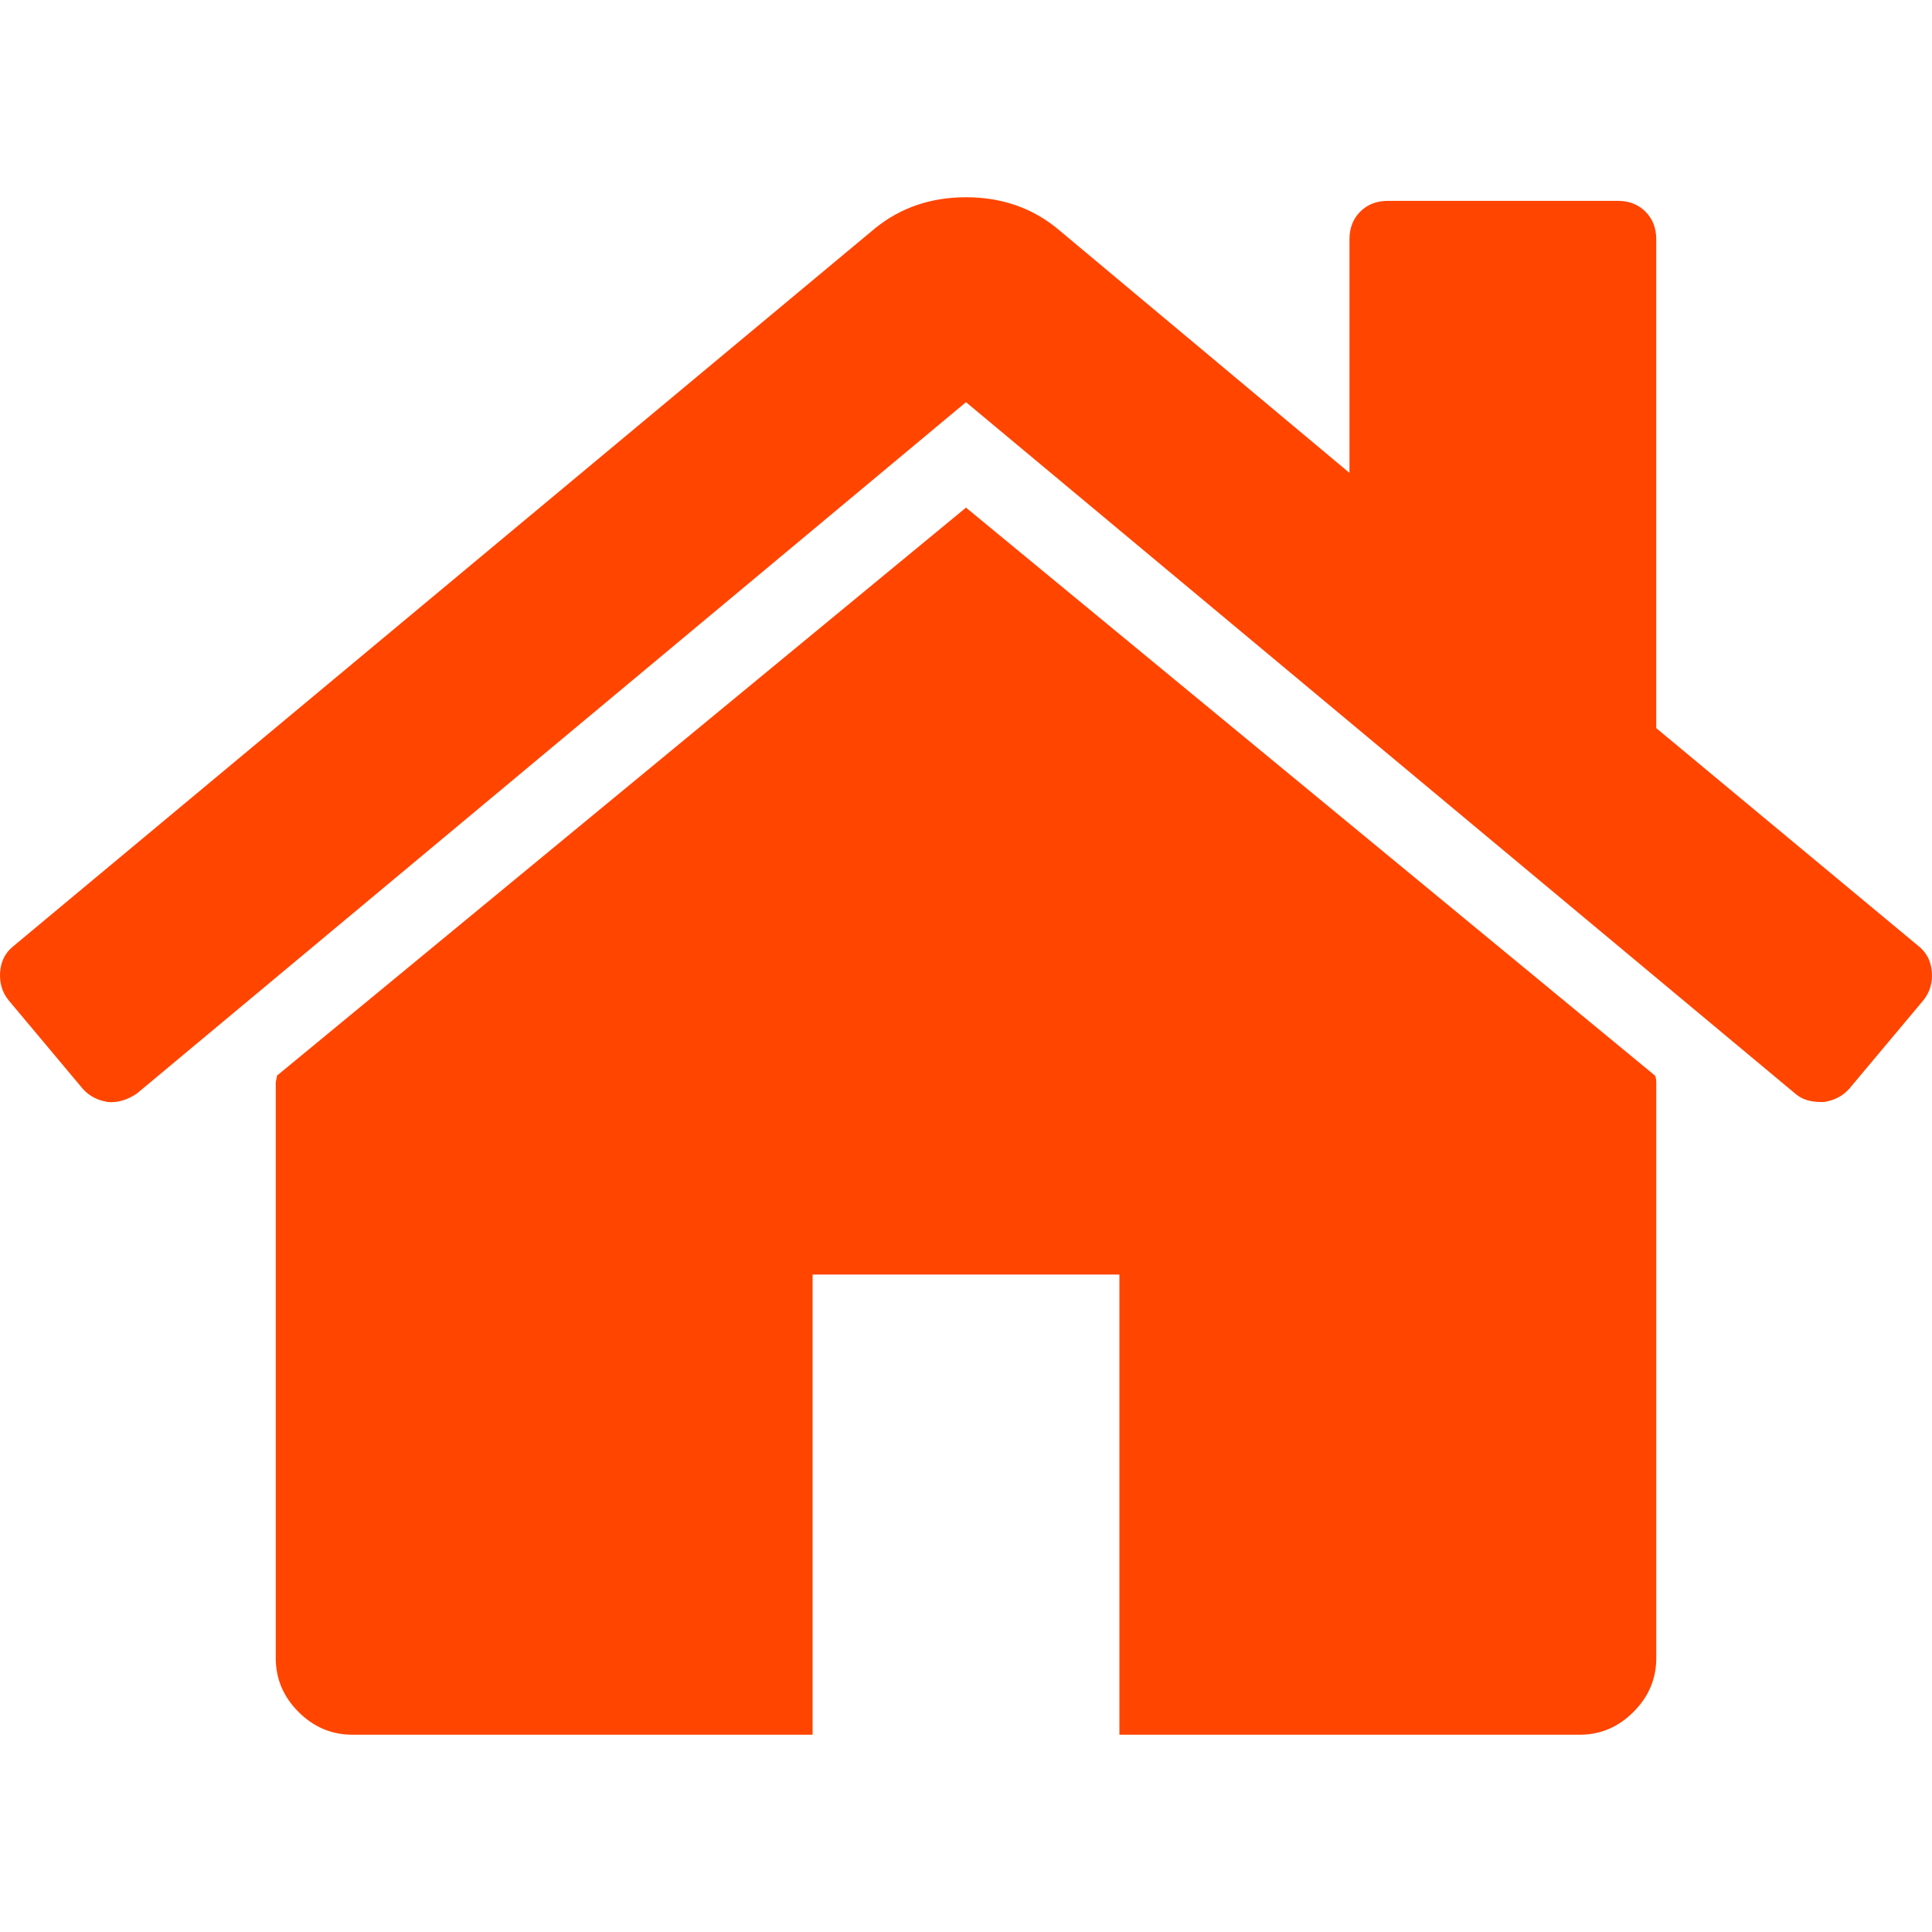
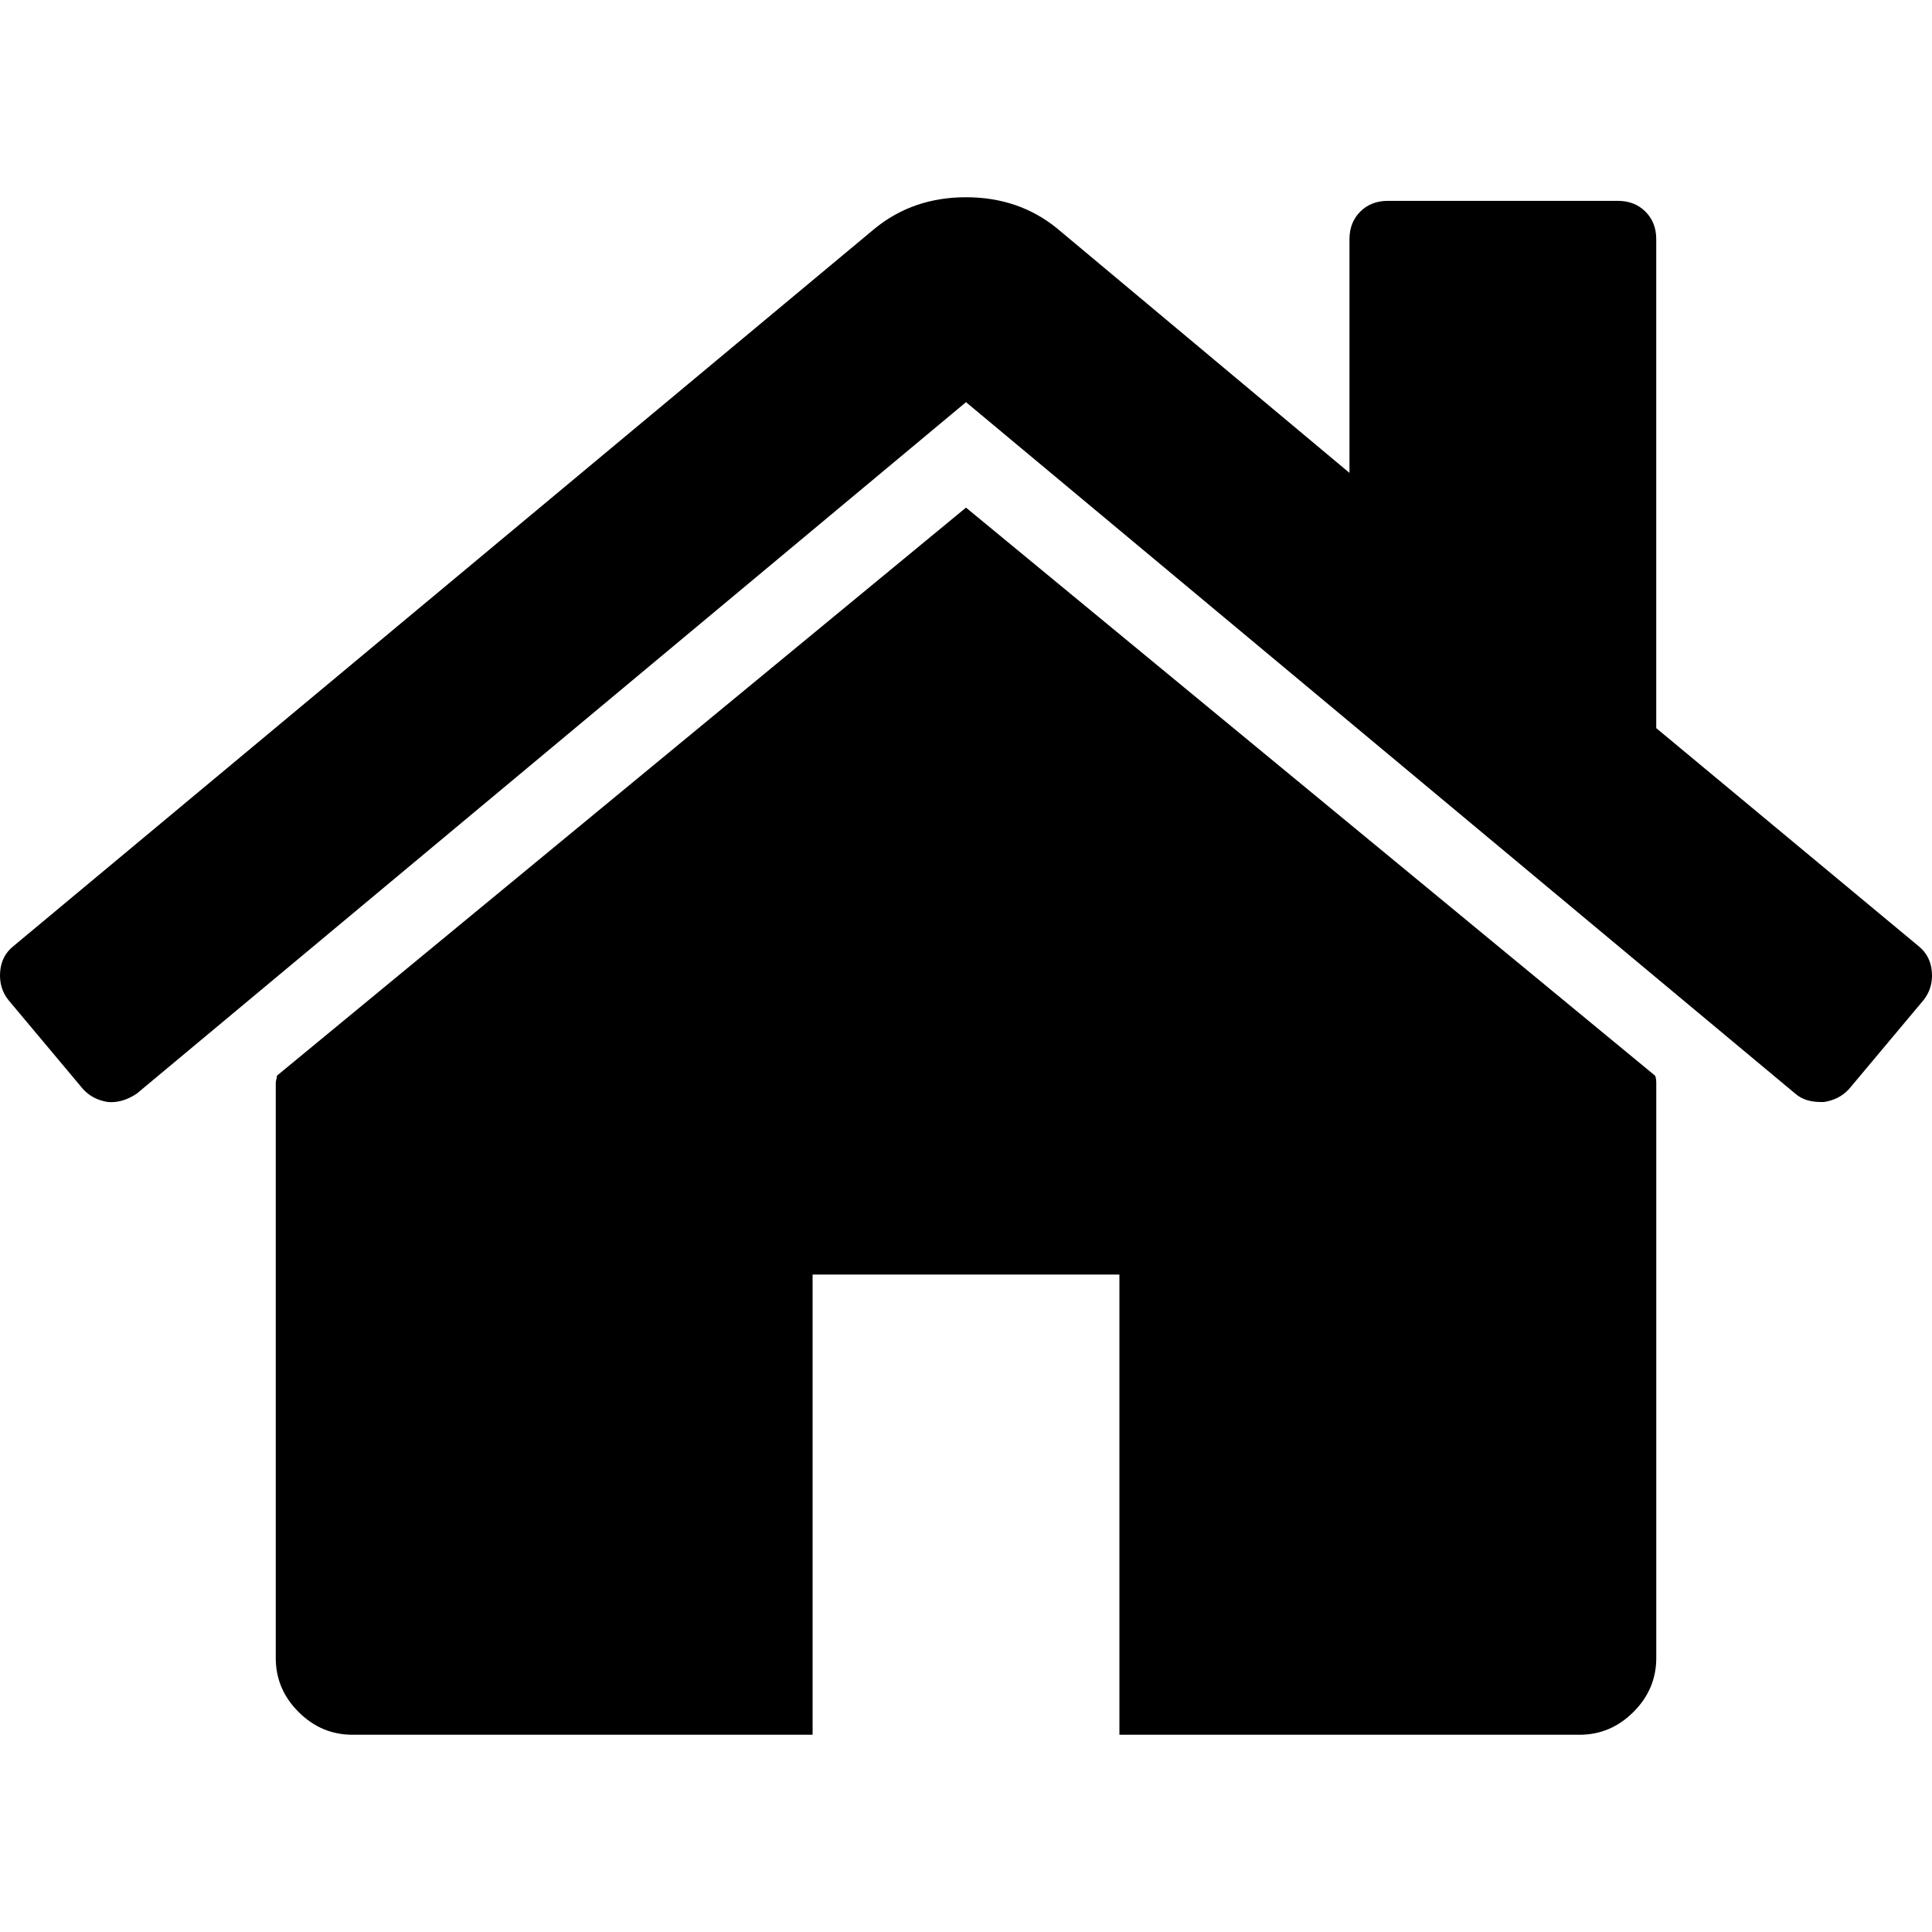
- <svg xmlns="http://www.w3.org/2000/svg" version="1.1" id="Capa_1" x="0px" y="0px" width="460.298px" height="460.297px" fill="#ff4500" viewBox="0 0 460.298 460.297" style="enable-background:new 0 0 460.298 460.297;" xml:space="preserve">
+ <svg xmlns="http://www.w3.org/2000/svg" version="1.1" id="Capa_1" x="0px" y="0px" width="460.298px" height="460.297px" fill="#000000" viewBox="0 0 460.298 460.297" style="enable-background:new 0 0 460.298 460.297;" xml:space="preserve">
  <g>
    <g>
      <path d="M230.149,120.939L65.986,256.274c0,0.191-0.048,0.472-0.144,0.855c-0.094,0.38-0.144,0.656-0.144,0.852v137.041    c0,4.948,1.809,9.236,5.426,12.847c3.616,3.613,7.898,5.431,12.847,5.431h109.63V303.664h73.097v109.64h109.629    c4.948,0,9.236-1.814,12.847-5.435c3.617-3.607,5.432-7.898,5.432-12.847V257.981c0-0.76-0.104-1.334-0.288-1.707L230.149,120.939    z" />
      <path d="M457.122,225.438L394.6,173.476V56.989c0-2.663-0.856-4.853-2.574-6.567c-1.704-1.712-3.894-2.568-6.563-2.568h-54.816    c-2.666,0-4.855,0.856-6.57,2.568c-1.711,1.714-2.566,3.905-2.566,6.567v55.673l-69.662-58.245    c-6.084-4.949-13.318-7.423-21.694-7.423c-8.375,0-15.608,2.474-21.698,7.423L3.172,225.438c-1.903,1.52-2.946,3.566-3.14,6.136    c-0.193,2.568,0.472,4.811,1.997,6.713l17.701,21.128c1.525,1.712,3.521,2.759,5.996,3.142c2.285,0.192,4.57-0.476,6.855-1.998    L230.149,95.817l197.57,164.741c1.526,1.328,3.521,1.991,5.996,1.991h0.858c2.471-0.376,4.463-1.43,5.996-3.138l17.703-21.125    c1.522-1.906,2.189-4.145,1.991-6.716C460.068,229.007,459.021,226.961,457.122,225.438z" />
    </g>
  </g>
  <g>
</g>
  <g>
</g>
  <g>
</g>
  <g>
</g>
  <g>
</g>
  <g>
</g>
  <g>
</g>
  <g>
</g>
  <g>
</g>
  <g>
</g>
  <g>
</g>
  <g>
</g>
  <g>
</g>
  <g>
</g>
  <g>
</g>
</svg>
